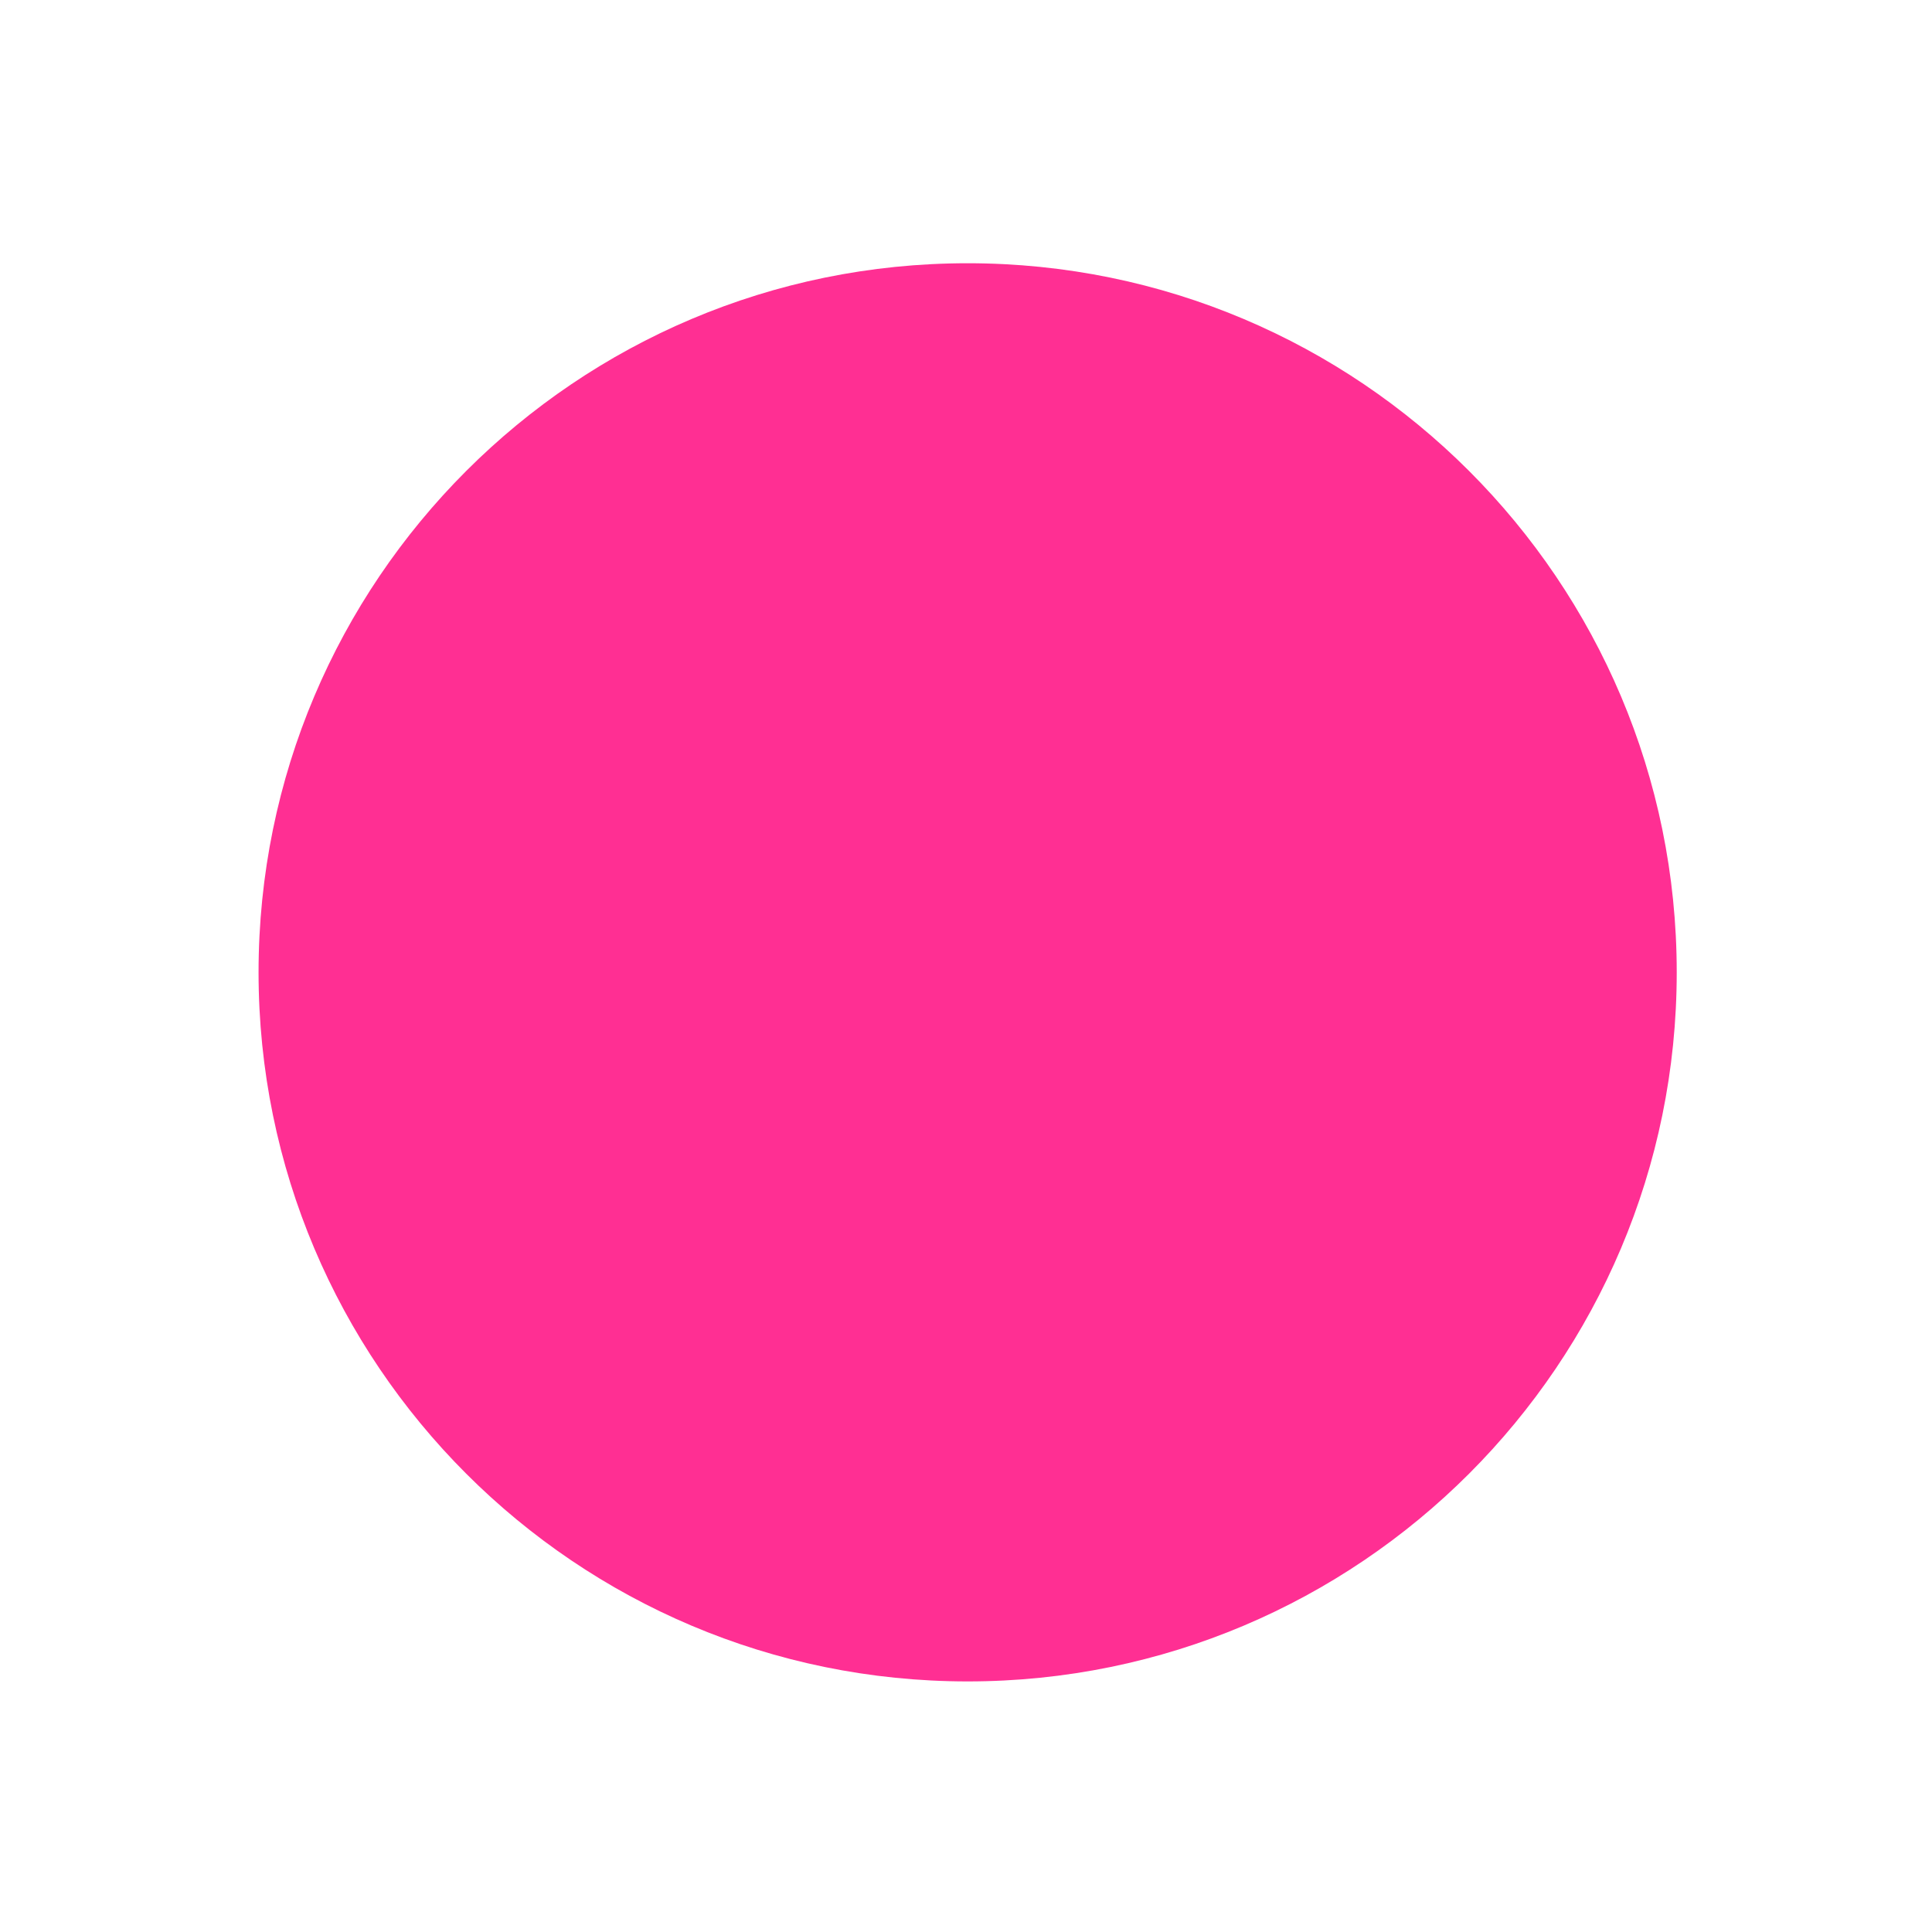
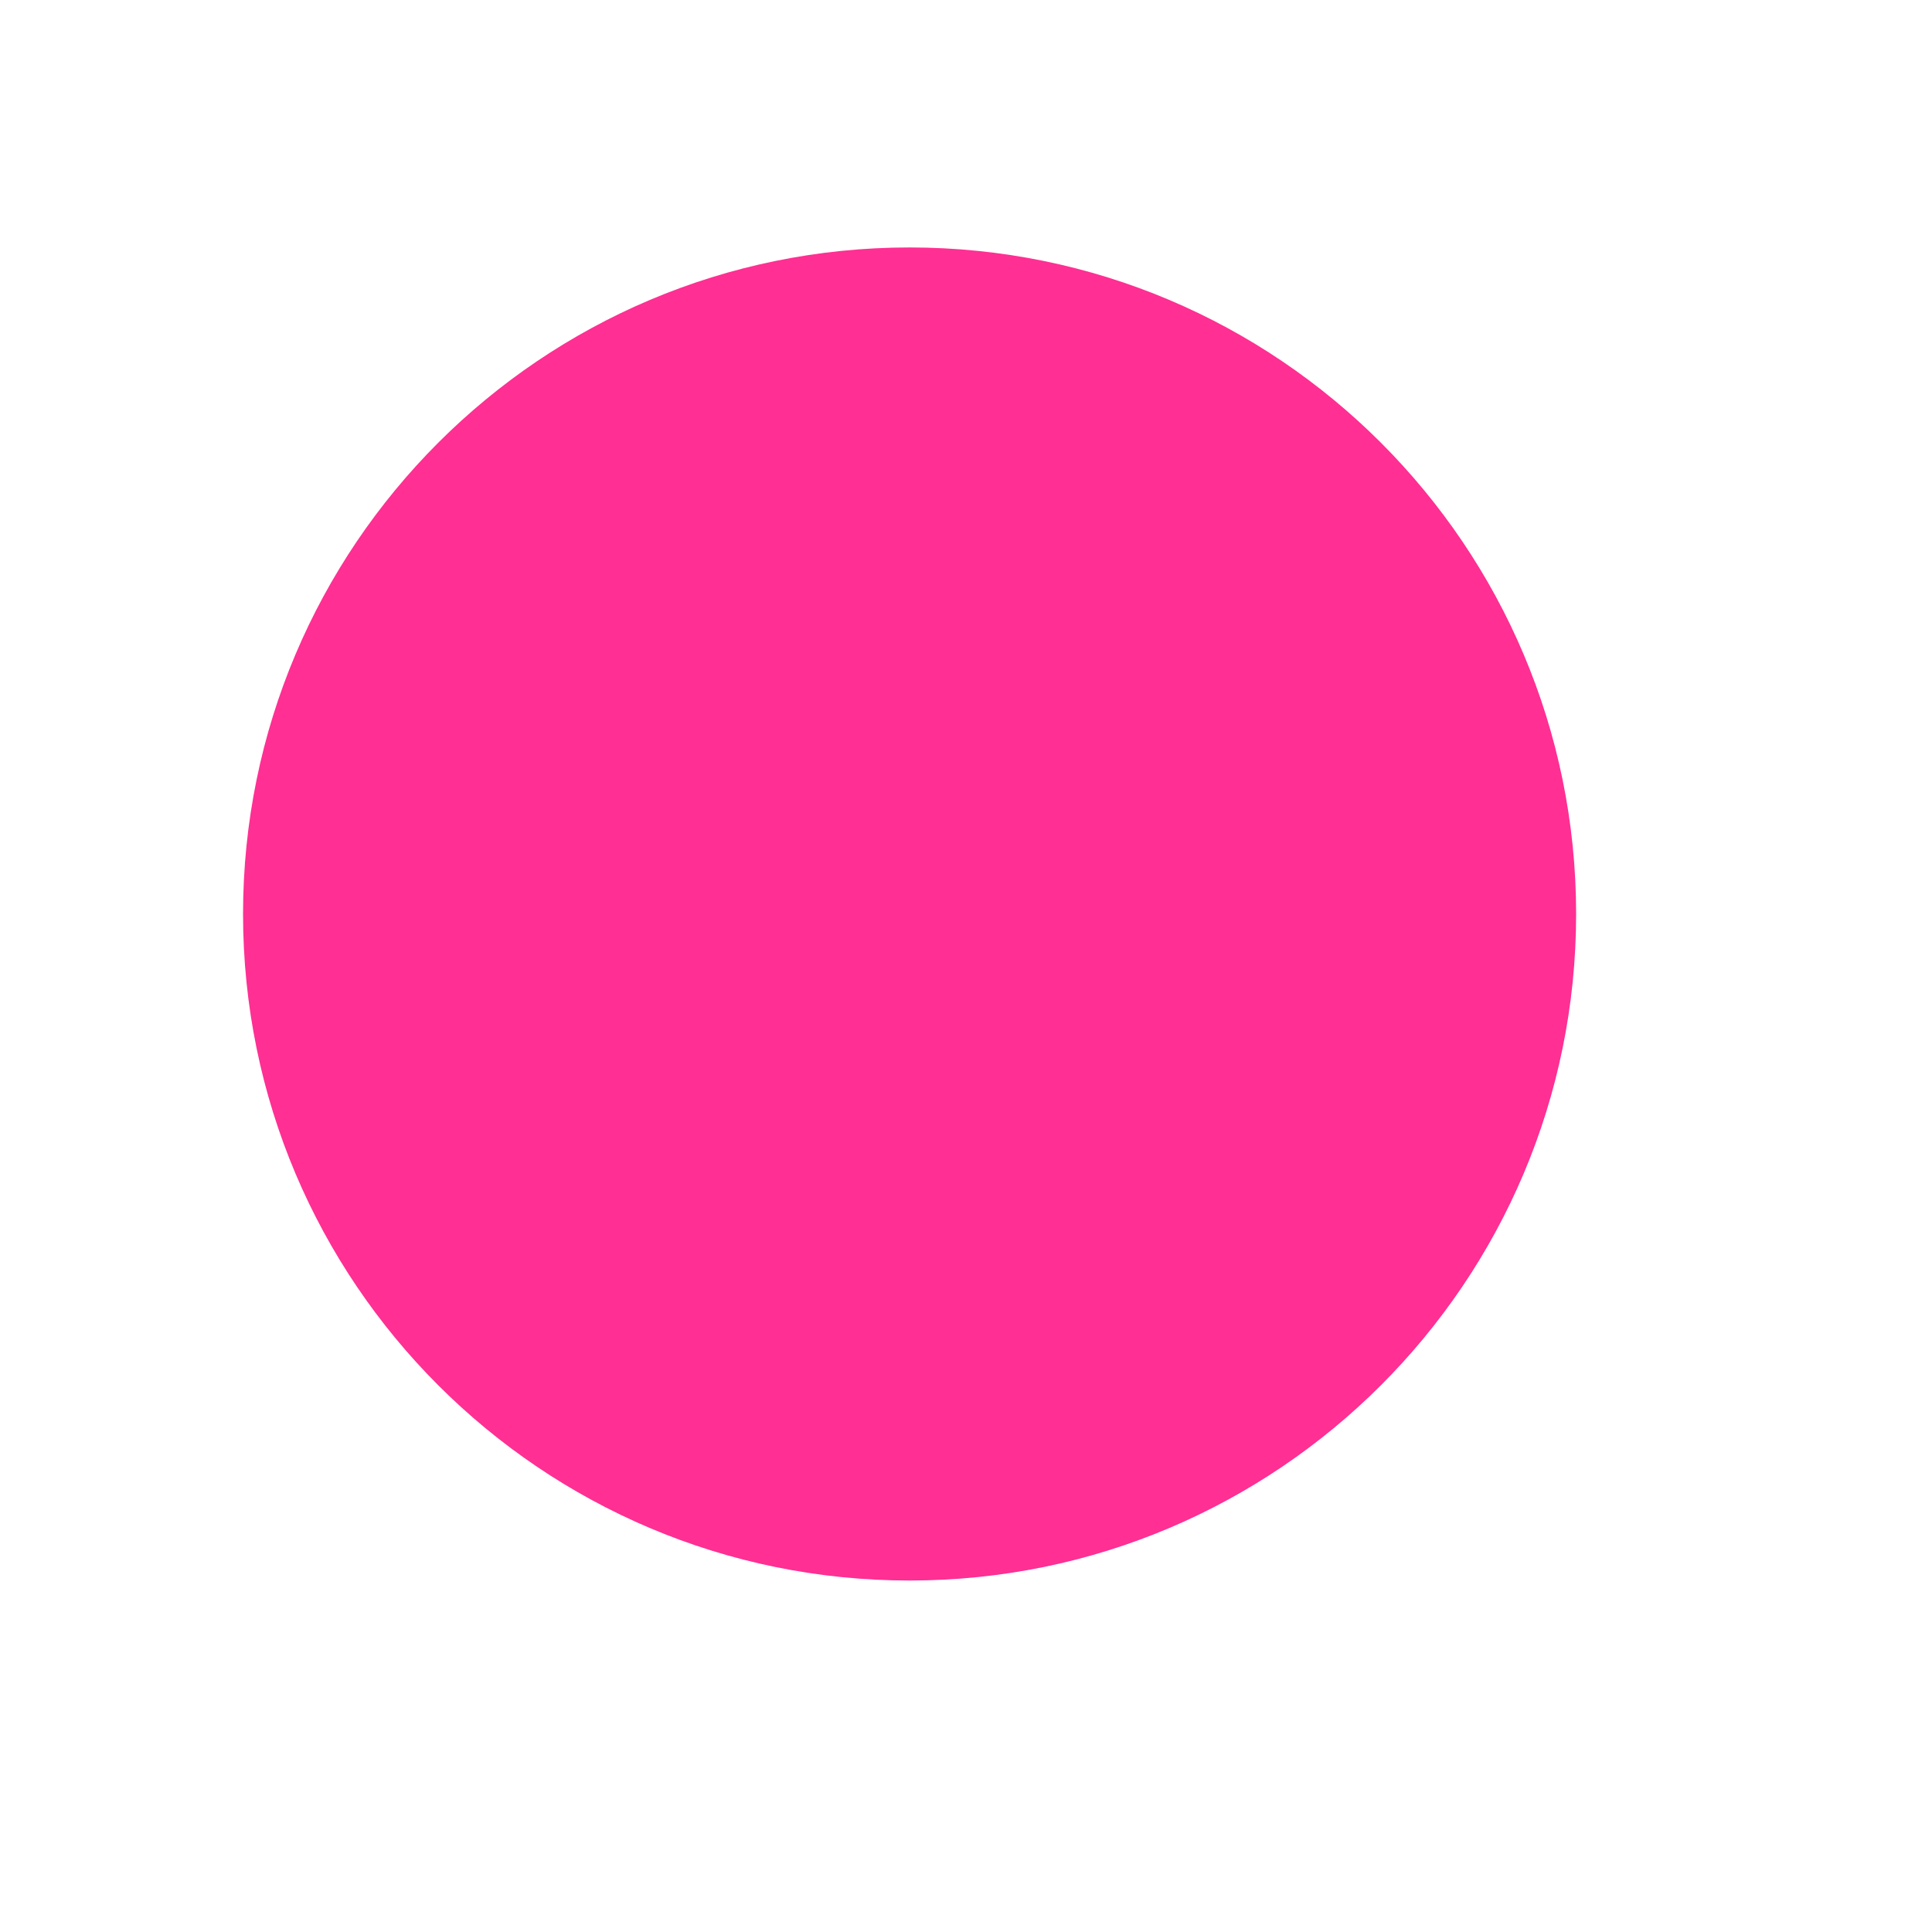
- <svg xmlns="http://www.w3.org/2000/svg" width="94" height="94" viewBox="0 0 94 94" fill="none">
+ <svg xmlns="http://www.w3.org/2000/svg" width="100" height="100" viewBox="0 0 100 100" fill="none">
  <path d="M47.08 81.808C66.133 81.808 81.58 66.362 81.58 47.308C81.58 28.254 66.133 12.808 47.08 12.808C28.026 12.808 12.58 28.254 12.58 47.308C12.58 66.362 28.026 81.808 47.08 81.808Z" fill="#FF2F93" />
</svg>
